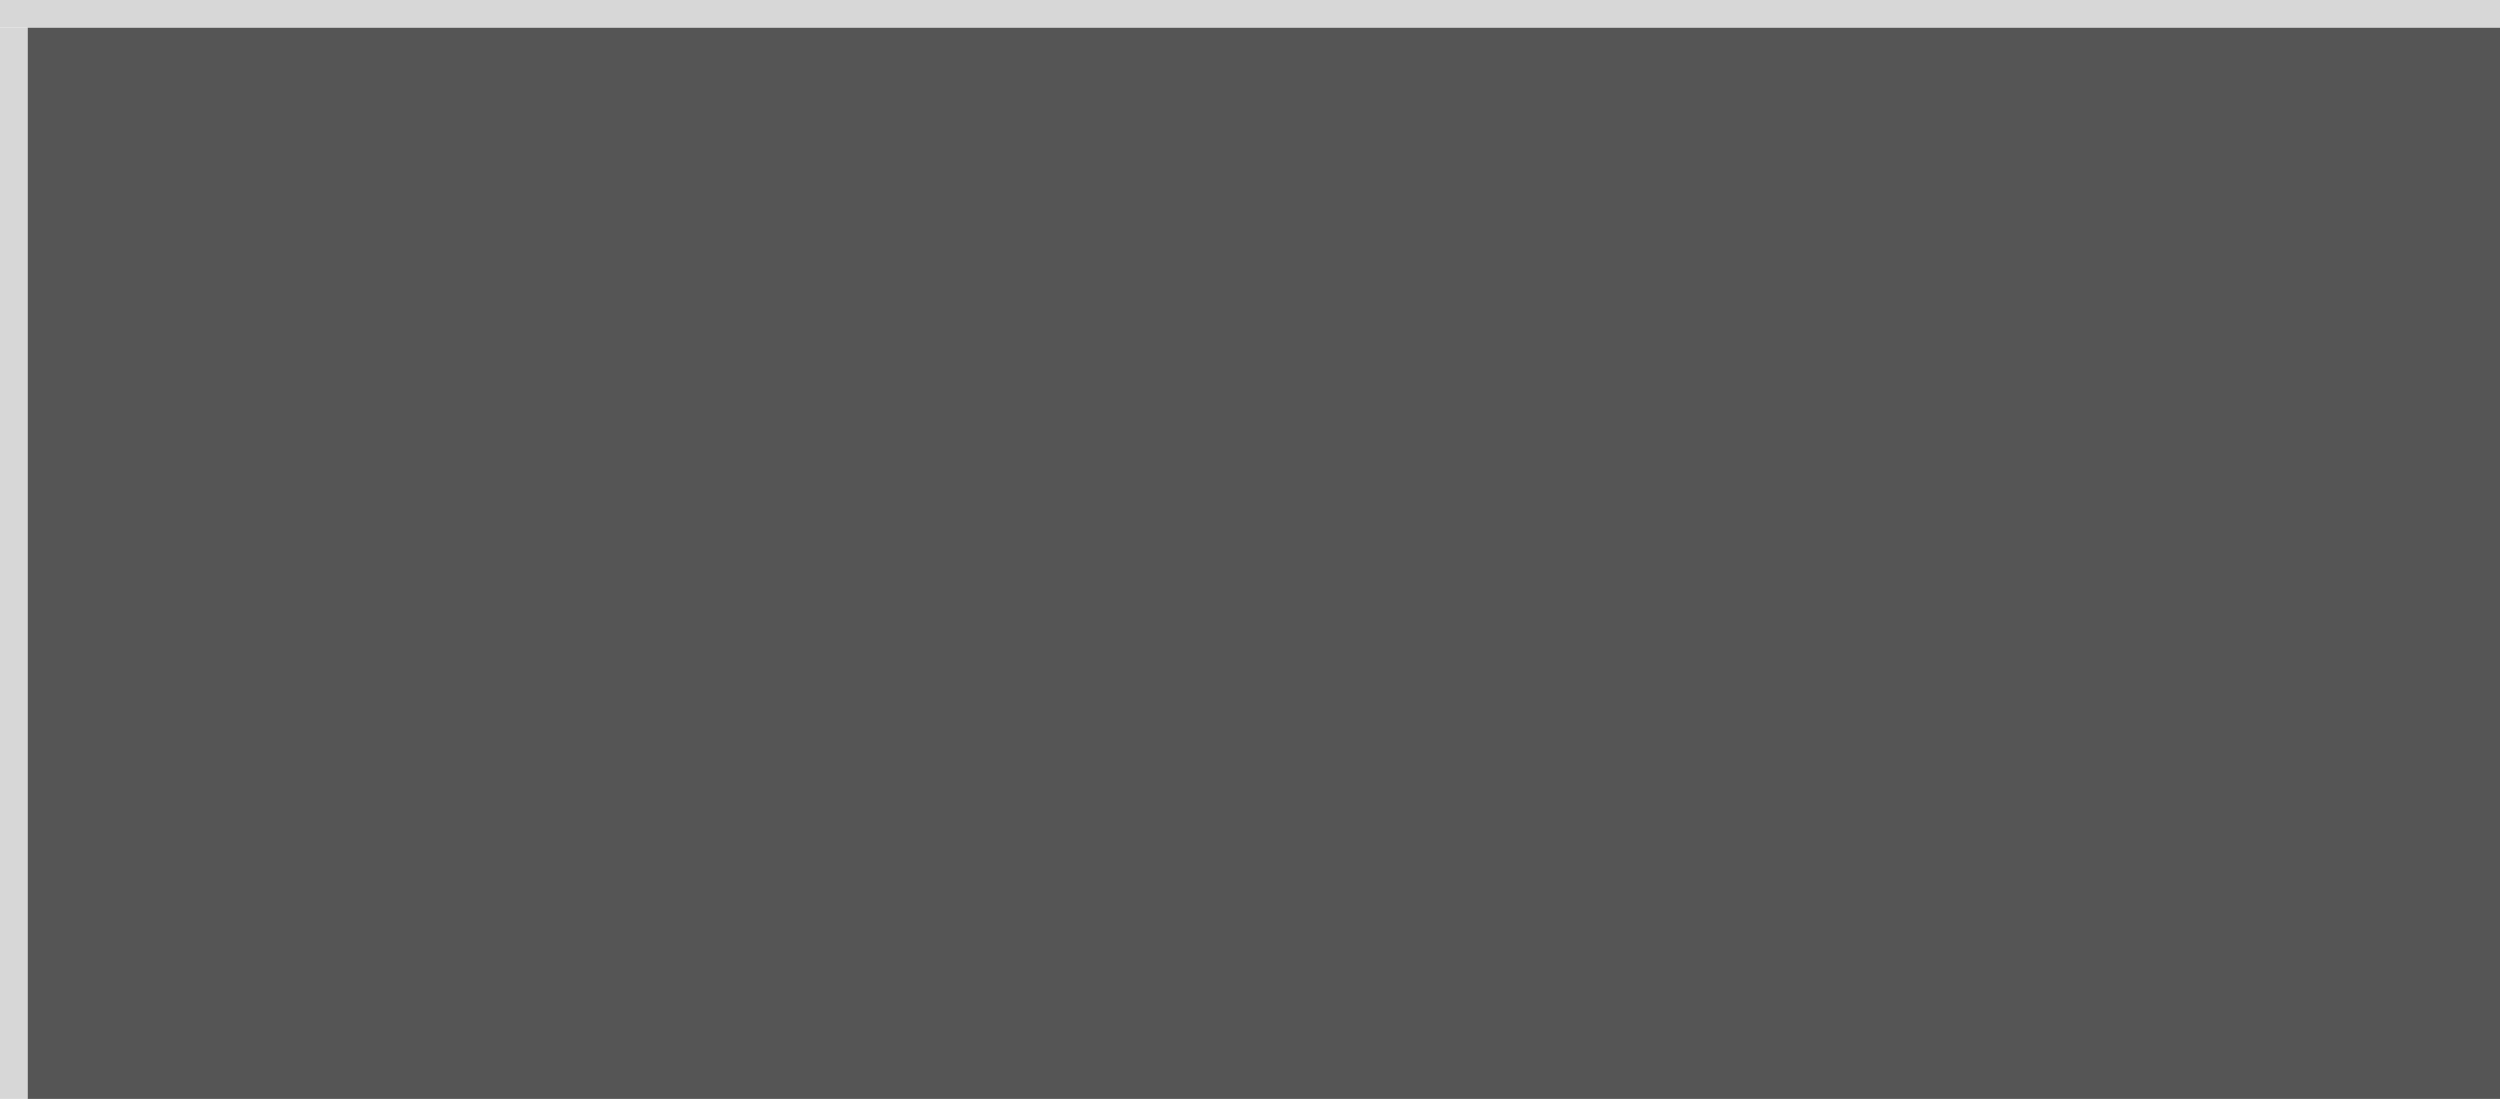
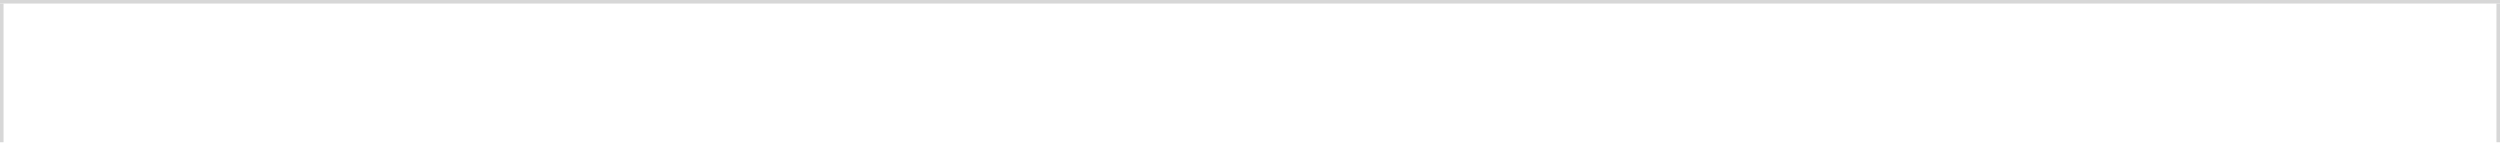
- <svg xmlns="http://www.w3.org/2000/svg" version="1.1" width="91px" height="40px" viewBox="46 0 91 40">
-   <path d="M 1 1  L 91 1  L 91 40  L 1 40  L 1 1  Z " fill-rule="nonzero" fill="rgba(85, 85, 85, 1)" stroke="none" transform="matrix(1 0 0 1 46 0 )" class="fill" />
-   <path d="M 0.5 1  L 0.5 40  " stroke-width="1" stroke-dasharray="0" stroke="rgba(215, 215, 215, 1)" fill="none" transform="matrix(1 0 0 1 46 0 )" class="stroke" />
-   <path d="M 0 0.5  L 91 0.5  " stroke-width="1" stroke-dasharray="0" stroke="rgba(215, 215, 215, 1)" fill="none" transform="matrix(1 0 0 1 46 0 )" class="stroke" />
+ <svg xmlns="http://www.w3.org/2000/svg" version="1.1" width="703px" height="40px" viewBox="143 287 703 40">
+   <path d="M 1 1  L 702 1  L 702 40  L 1 40  L 1 1  Z " fill-rule="nonzero" fill="rgba(255, 255, 255, 1)" stroke="none" transform="matrix(1 0 0 1 143 287 )" class="fill" />
+   <path d="M 0.5 1  L 0.5 40  " stroke-width="1" stroke-dasharray="0" stroke="rgba(215, 215, 215, 1)" fill="none" transform="matrix(1 0 0 1 143 287 )" class="stroke" />
+   <path d="M 0 0.5  L 703 0.5  " stroke-width="1" stroke-dasharray="0" stroke="rgba(215, 215, 215, 1)" fill="none" transform="matrix(1 0 0 1 143 287 )" class="stroke" />
+   <path d="M 702.5 1  L 702.5 40  " stroke-width="1" stroke-dasharray="0" stroke="rgba(215, 215, 215, 1)" fill="none" transform="matrix(1 0 0 1 143 287 )" class="stroke" />
</svg>
